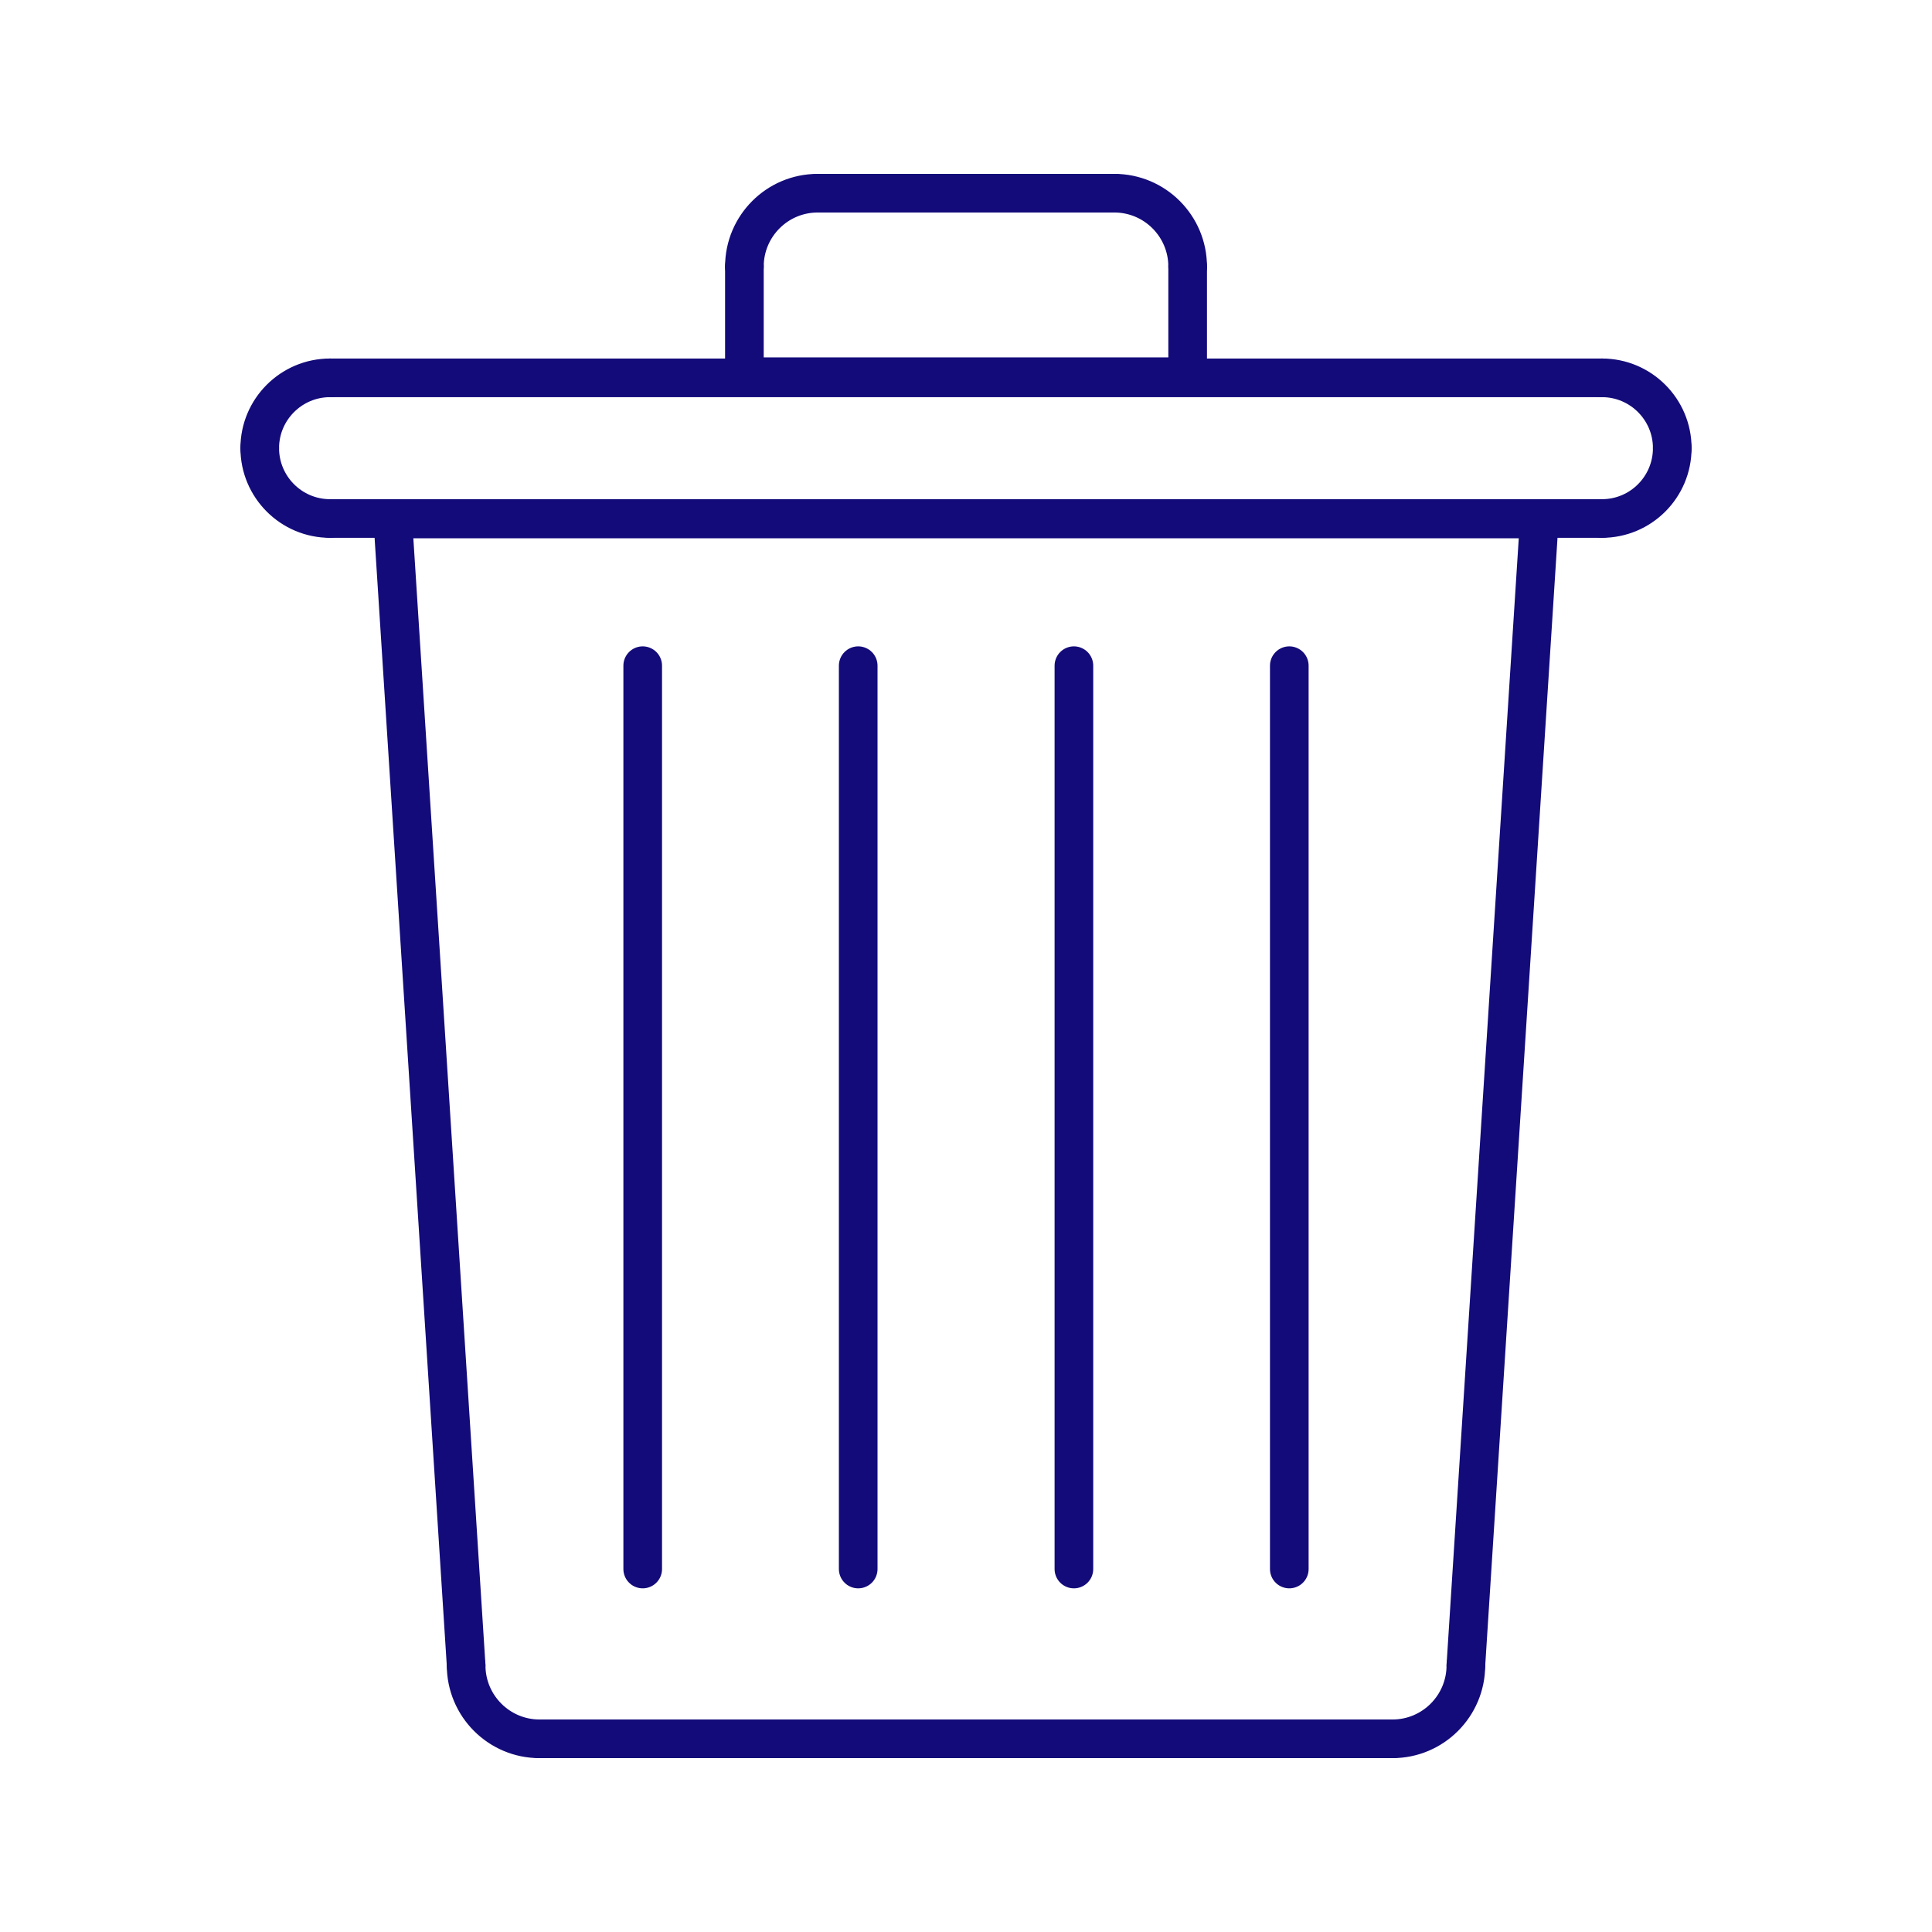
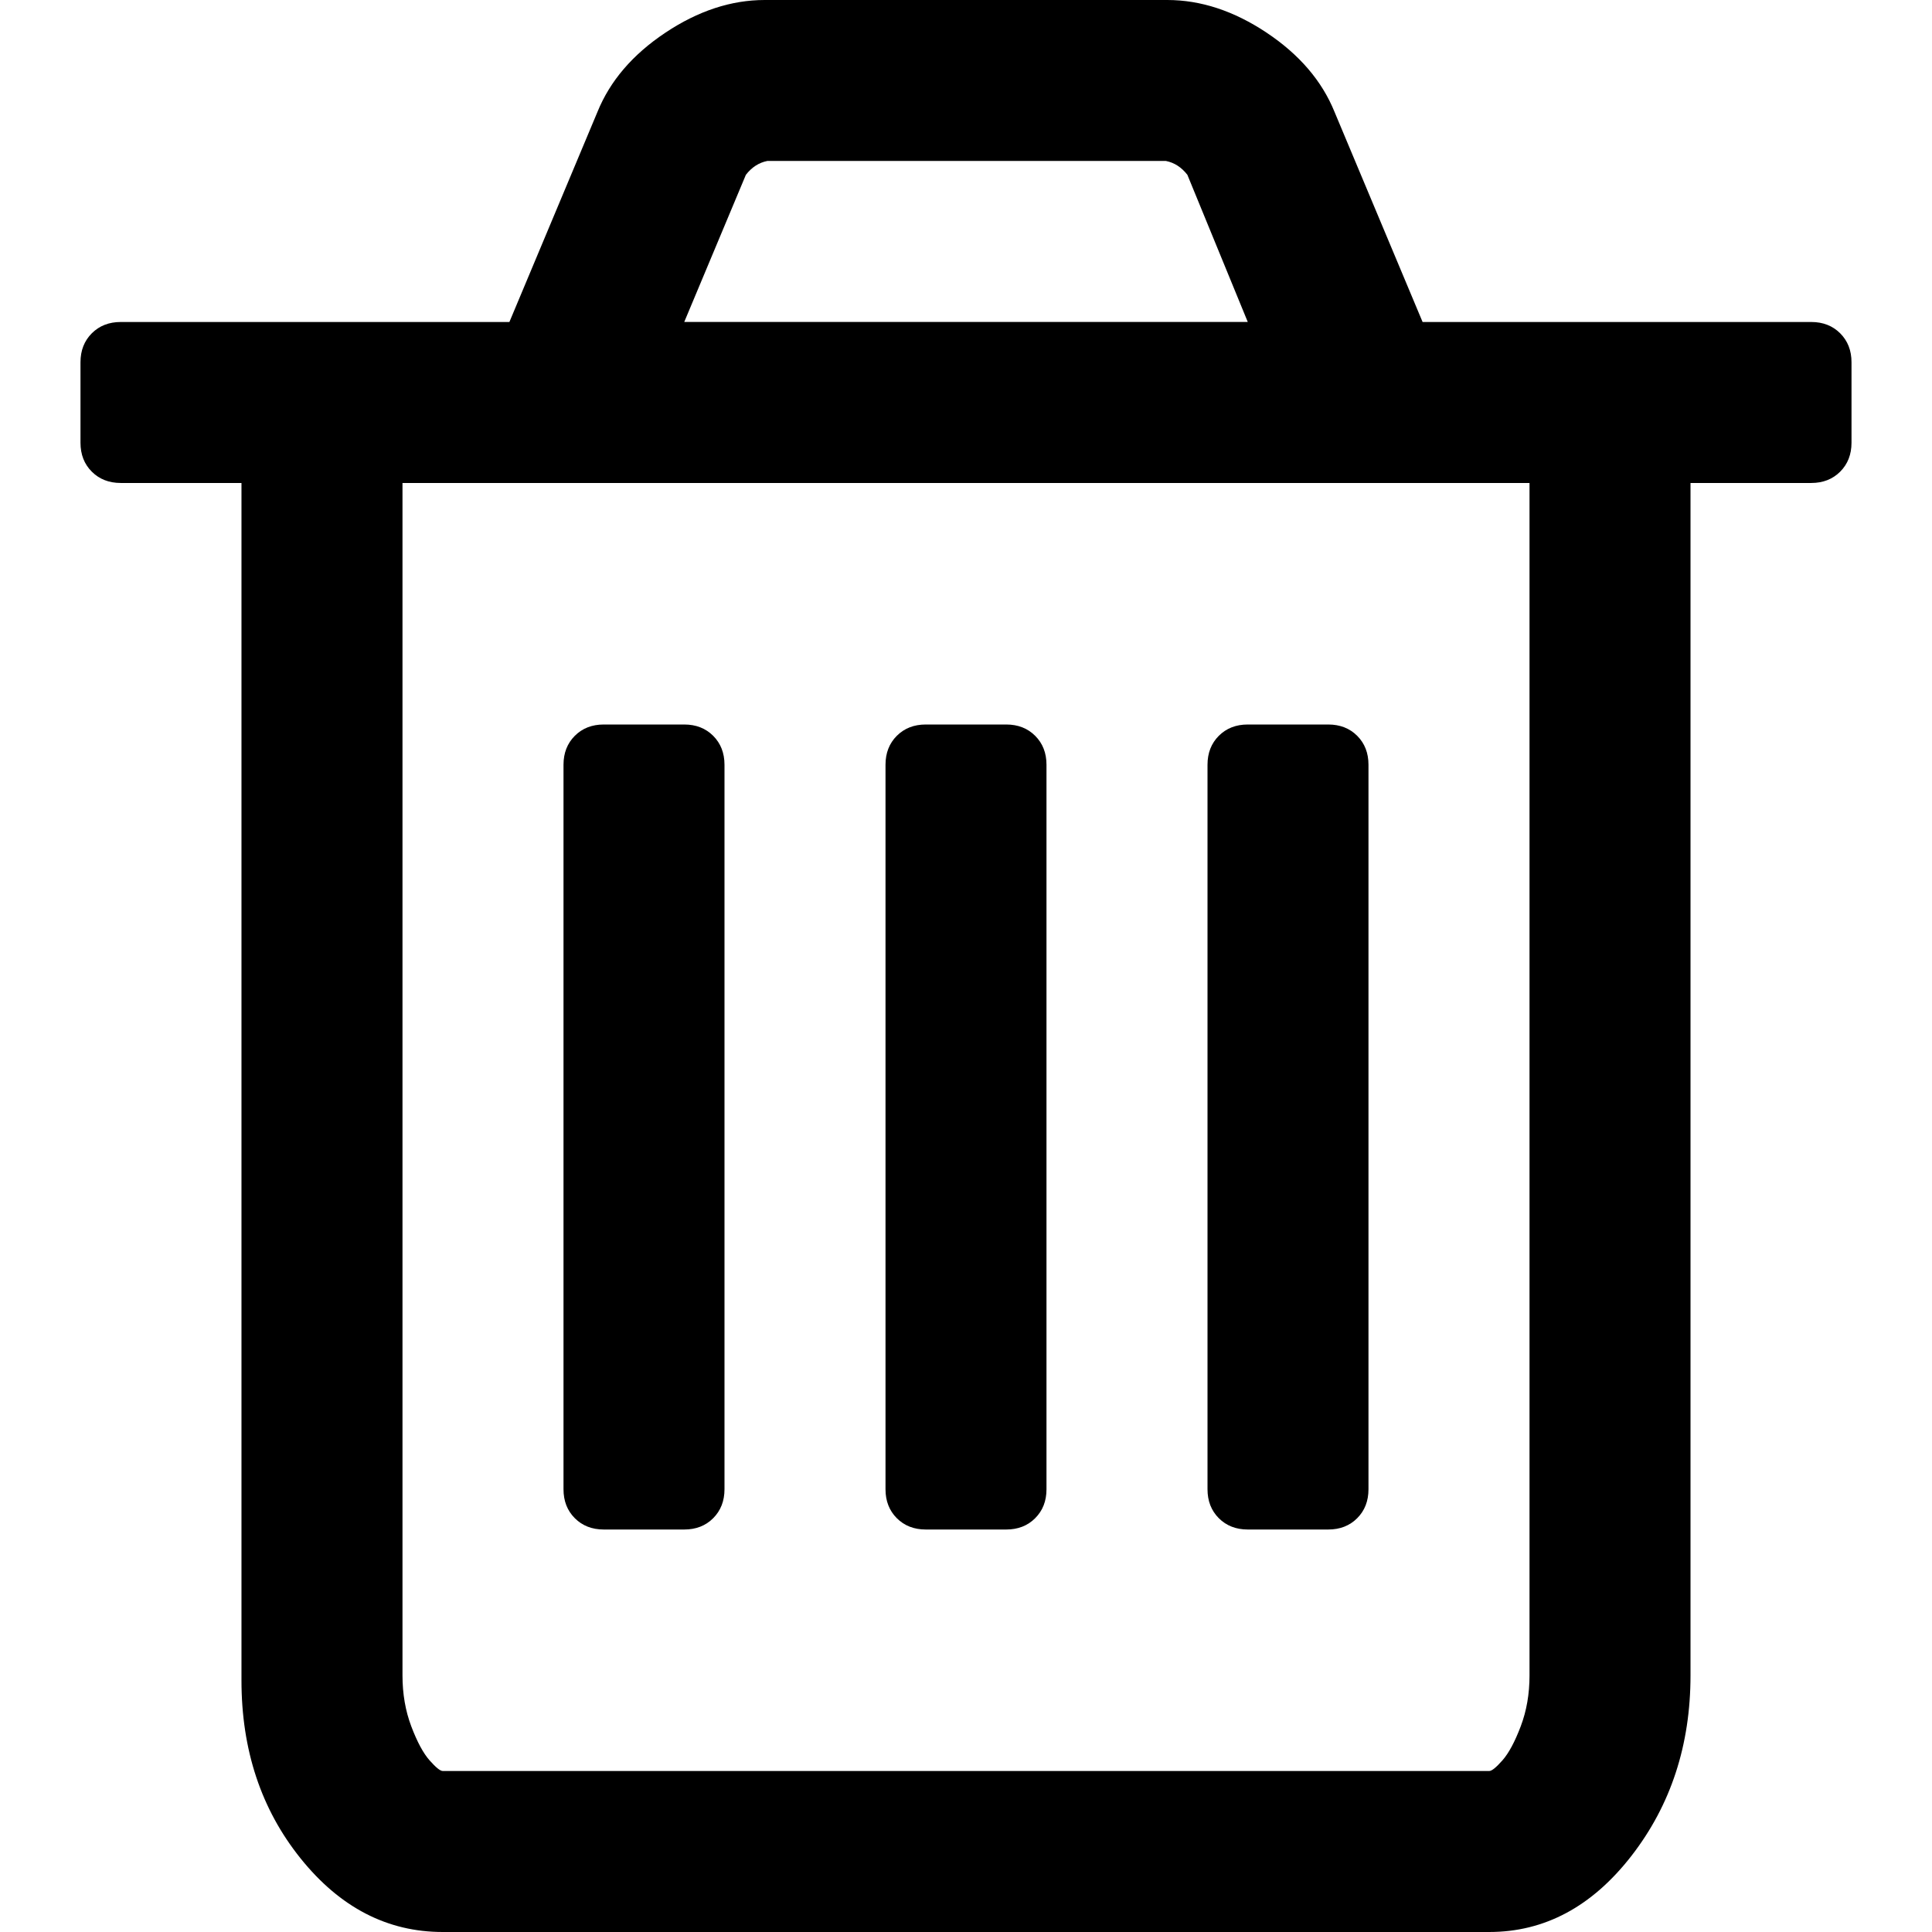
- <svg xmlns="http://www.w3.org/2000/svg" enable-background="new 0 0 500 500" height="500px" id="Layer_1" version="1.1" viewBox="0 0 500 500" width="500px" xml:space="preserve">
+ <svg xmlns="http://www.w3.org/2000/svg" version="1.1" id="Capa_1" x="0px" y="0px" width="438.529px" height="438.529px" viewBox="0 0 438.529 438.529" style="enable-background:new 0 0 438.529 438.529;" xml:space="preserve">
  <g>
-     <line fill="none" stroke="#130B7A" stroke-linecap="round" stroke-linejoin="round" stroke-miterlimit="2.613" stroke-width="10" x1="101.642" x2="120.633" y1="134.309" y2="430.972" />
-     <path d="   M120.633,430.972c0,10.5,8.519,19.031,18.992,19.031" fill="none" stroke="#130B7A" stroke-linecap="round" stroke-linejoin="round" stroke-miterlimit="2.613" stroke-width="10" />
-     <line fill="none" stroke="#130B7A" stroke-linecap="round" stroke-linejoin="round" stroke-miterlimit="2.613" stroke-width="10" x1="139.625" x2="360.389" y1="450.003" y2="450.003" />
-     <path d="   M360.389,450.003c10.474,0,18.979-8.531,18.979-19.031" fill="none" stroke="#130B7A" stroke-linecap="round" stroke-linejoin="round" stroke-miterlimit="2.613" stroke-width="10" />
-     <polyline fill="none" points="   379.367,430.972 398.386,134.309 101.642,134.309  " stroke="#130B7A" stroke-linecap="round" stroke-linejoin="round" stroke-miterlimit="2.613" stroke-width="10" />
-     <path d="   M432.779,115.973c0,10.059-8.143,18.215-18.188,18.215" fill="none" stroke="#130B7A" stroke-linecap="round" stroke-linejoin="round" stroke-miterlimit="2.613" stroke-width="10" />
-     <line fill="none" stroke="#130B7A" stroke-linecap="round" stroke-linejoin="round" stroke-miterlimit="2.613" stroke-width="10" x1="414.592" x2="85.409" y1="134.188" y2="134.188" />
-     <path d="   M85.409,134.188c-10.018,0-18.188-8.156-18.188-18.215" fill="none" stroke="#130B7A" stroke-linecap="round" stroke-linejoin="round" stroke-miterlimit="2.613" stroke-width="10" />
-     <path d="   M67.221,115.973c0-10.019,8.17-18.188,18.188-18.188" fill="none" stroke="#130B7A" stroke-linecap="round" stroke-linejoin="round" stroke-miterlimit="2.613" stroke-width="10" />
-     <line fill="none" stroke="#130B7A" stroke-linecap="round" stroke-linejoin="round" stroke-miterlimit="2.613" stroke-width="10" x1="85.409" x2="414.592" y1="97.784" y2="97.784" />
-     <path d="   M414.592,97.784c10.045,0,18.188,8.17,18.188,18.188" fill="none" stroke="#130B7A" stroke-linecap="round" stroke-linejoin="round" stroke-miterlimit="2.613" stroke-width="10" />
-     <line fill="none" stroke="#130B7A" stroke-linecap="round" stroke-linejoin="round" stroke-miterlimit="2.613" stroke-width="10" x1="307.364" x2="307.364" y1="97.49" y2="68.988" />
-     <path d="   M307.364,68.988c0-10.474-8.505-18.991-18.965-18.991" fill="none" stroke="#130B7A" stroke-linecap="round" stroke-linejoin="round" stroke-miterlimit="2.613" stroke-width="10" />
-     <line fill="none" stroke="#130B7A" stroke-linecap="round" stroke-linejoin="round" stroke-miterlimit="2.613" stroke-width="10" x1="288.399" x2="211.628" y1="49.997" y2="49.997" />
-     <path d="   M211.628,49.997c-10.487,0-18.979,8.518-18.979,18.991" fill="none" stroke="#130B7A" stroke-linecap="round" stroke-linejoin="round" stroke-miterlimit="2.613" stroke-width="10" />
-     <polyline fill="none" points="   192.649,68.988 192.649,97.49 307.364,97.49  " stroke="#130B7A" stroke-linecap="round" stroke-linejoin="round" stroke-miterlimit="2.613" stroke-width="10" />
    <g>
-       <line fill="none" stroke="#130B7A" stroke-linecap="round" stroke-linejoin="round" stroke-miterlimit="2.613" stroke-width="10" x1="166.332" x2="166.332" y1="172.278" y2="406.06" />
-       <line fill="none" stroke="#130B7A" stroke-linecap="round" stroke-linejoin="round" stroke-miterlimit="2.613" stroke-width="10" x1="222.102" x2="222.102" y1="172.278" y2="406.06" />
-       <line fill="none" stroke="#130B7A" stroke-linecap="round" stroke-linejoin="round" stroke-miterlimit="2.613" stroke-width="10" x1="277.926" x2="277.926" y1="172.278" y2="406.06" />
-       <line fill="none" stroke="#130B7A" stroke-linecap="round" stroke-linejoin="round" stroke-miterlimit="2.613" stroke-width="10" x1="333.669" x2="333.669" y1="172.278" y2="406.06" />
+       <path d="M417.689,75.654c-1.711-1.709-3.901-2.568-6.563-2.568h-88.224L302.917,25.41c-2.854-7.044-7.994-13.04-15.413-17.989    C280.078,2.473,272.556,0,264.945,0h-91.363c-7.611,0-15.131,2.473-22.554,7.421c-7.424,4.949-12.563,10.944-15.419,17.989    l-19.985,47.676h-88.22c-2.667,0-4.853,0.859-6.567,2.568c-1.709,1.713-2.568,3.903-2.568,6.567v18.274    c0,2.664,0.855,4.854,2.568,6.564c1.714,1.712,3.904,2.568,6.567,2.568h27.406v271.8c0,15.803,4.473,29.266,13.418,40.398    c8.947,11.139,19.701,16.703,32.264,16.703h237.542c12.566,0,23.319-5.756,32.265-17.268c8.945-11.52,13.415-25.174,13.415-40.971    V109.627h27.411c2.662,0,4.853-0.856,6.563-2.568c1.708-1.709,2.57-3.9,2.57-6.564V82.221    C420.26,79.557,419.397,77.367,417.689,75.654z M169.301,39.678c1.331-1.712,2.95-2.762,4.853-3.14h90.504    c1.903,0.381,3.525,1.43,4.854,3.14l13.709,33.404H155.311L169.301,39.678z M347.173,380.291c0,4.186-0.664,8.042-1.999,11.561    c-1.334,3.518-2.717,6.088-4.141,7.706c-1.431,1.622-2.423,2.427-2.998,2.427H100.493c-0.571,0-1.565-0.805-2.996-2.427    c-1.429-1.618-2.81-4.188-4.143-7.706c-1.331-3.519-1.997-7.379-1.997-11.561V109.627h255.815V380.291z" />
+       <path d="M137.04,347.172h18.271c2.667,0,4.858-0.855,6.567-2.567c1.709-1.718,2.568-3.901,2.568-6.57V173.581    c0-2.663-0.859-4.853-2.568-6.567c-1.714-1.709-3.899-2.565-6.567-2.565H137.04c-2.667,0-4.854,0.855-6.567,2.565    c-1.711,1.714-2.568,3.904-2.568,6.567v164.454c0,2.669,0.854,4.853,2.568,6.57C132.186,346.316,134.373,347.172,137.04,347.172z" />
+       <path d="M210.129,347.172h18.271c2.666,0,4.856-0.855,6.564-2.567c1.718-1.718,2.569-3.901,2.569-6.57V173.581    c0-2.663-0.852-4.853-2.569-6.567c-1.708-1.709-3.898-2.565-6.564-2.565h-18.271c-2.664,0-4.854,0.855-6.567,2.565    c-1.714,1.714-2.568,3.904-2.568,6.567v164.454c0,2.669,0.854,4.853,2.568,6.57C205.274,346.316,207.465,347.172,210.129,347.172z    " />
+       <path d="M283.22,347.172h18.268c2.669,0,4.859-0.855,6.57-2.567c1.711-1.718,2.562-3.901,2.562-6.57V173.581    c0-2.663-0.852-4.853-2.562-6.567c-1.711-1.709-3.901-2.565-6.57-2.565H283.22c-2.67,0-4.853,0.855-6.571,2.565    c-1.711,1.714-2.566,3.904-2.566,6.567v164.454c0,2.669,0.855,4.853,2.566,6.57C278.367,346.316,280.55,347.172,283.22,347.172z" />
    </g>
  </g>
+   <g>
+ </g>
+   <g>
+ </g>
+   <g>
+ </g>
+   <g>
+ </g>
+   <g>
+ </g>
+   <g>
+ </g>
+   <g>
+ </g>
+   <g>
+ </g>
+   <g>
+ </g>
+   <g>
+ </g>
+   <g>
+ </g>
+   <g>
+ </g>
+   <g>
+ </g>
+   <g>
+ </g>
+   <g>
+ </g>
</svg>
